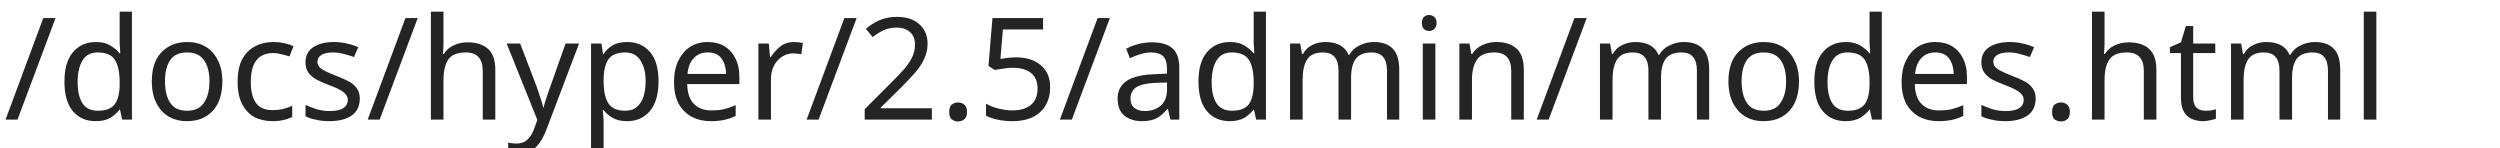
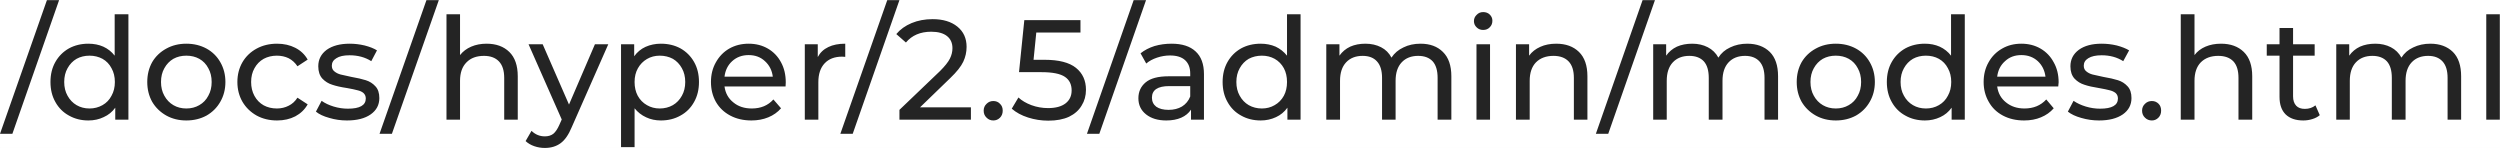
<svg xmlns="http://www.w3.org/2000/svg" width="127.33mm" height="7.533mm" version="1.1" viewBox="0 0 127.33 7.533">
  <g transform="translate(.86037 -228.09)">
    <rect x="-.86" y="228.09" width="127.33" height="7.533" fill="#fff" />
-     <text transform="scale(1 .99998)" x="-0.658" y="234.186" fill="#242424" font-family="'Montserrat Medium'" font-size="7.23px" font-weight="500" letter-spacing="0px" stroke-width=".073px" word-spacing="0px" style="font-feature-settings:normal;font-variant-caps:normal;font-variant-ligatures:normal;font-variant-numeric:normal;line-height:0%" xml:space="preserve">
-       <tspan x="-0.658" y="234.186" fill="#242424" font-family="'Montserrat Medium'" font-size="7.23px" font-weight="500" stroke-width=".073px" style="font-feature-settings:normal;font-variant-caps:normal;font-variant-ligatures:normal;font-variant-numeric:normal;line-height:125%">/docs/hyper/2.5/admin/modes.html</tspan>
-     </text>
+     <g transform="scale(1 .99998)" fill="#242424" stroke-width=".073px" word-spacing="0px" style="font-feature-settings:normal;font-variant-caps:normal;font-variant-ligatures:normal;font-variant-numeric:normal;line-height:0%" xml:space="preserve">
+       <g fill="#242424" stroke-width=".073px" style="font-feature-settings:normal;font-variant-caps:normal;font-variant-ligatures:normal;font-variant-numeric:normal;line-height:125%">
+         <path d="M1.53 228.1L2.15 228.1L-0.23 234.91L-0.86 234.91ZM5.68 228.82L5.68 234.19L5.01 234.19L5.01 233.58Q4.78 233.9 4.42 234.06Q4.07 234.23 3.64 234.23Q3.09 234.23 2.65 233.98Q2.21 233.74 1.96 233.29Q1.71 232.85 1.71 232.27Q1.71 231.69 1.96 231.25Q2.21 230.81 2.65 230.56Q3.09 230.32 3.64 230.32Q4.06 230.32 4.4 230.47Q4.75 230.63 4.98 230.93L4.98 228.82ZM3.7 233.62Q4.06 233.62 4.36 233.45Q4.66 233.28 4.82 232.97Q4.99 232.67 4.99 232.27Q4.99 231.87 4.82 231.57Q4.66 231.26 4.36 231.09Q4.06 230.93 3.7 230.93Q3.33 230.93 3.04 231.09Q2.75 231.26 2.58 231.57Q2.41 231.87 2.41 232.27Q2.41 232.67 2.58 232.97Q2.75 233.28 3.04 233.45Q3.33 233.62 3.7 233.62ZM8.63 234.23Q8.06 234.23 7.61 233.98Q7.15 233.72 6.89 233.28Q6.64 232.83 6.64 232.27Q6.64 231.71 6.89 231.26Q7.15 230.82 7.61 230.57Q8.06 230.32 8.63 230.32Q9.2 230.32 9.66 230.57Q10.11 230.82 10.36 231.26Q10.62 231.71 10.62 232.27Q10.62 232.83 10.36 233.28Q10.11 233.72 9.66 233.98Q9.2 234.23 8.63 234.23ZM8.63 233.62Q9 233.62 9.29 233.45Q9.59 233.28 9.75 232.97Q9.92 232.67 9.92 232.27Q9.92 231.87 9.75 231.57Q9.59 231.26 9.29 231.09Q9 230.93 8.63 230.93Q8.26 230.93 7.97 231.09Q7.68 231.26 7.51 231.57Q7.34 231.87 7.34 232.27Q7.34 232.67 7.51 232.97Q7.68 233.28 7.97 233.45Q8.26 233.62 8.63 233.62ZM13.25 234.23Q12.67 234.23 12.21 233.98Q11.75 233.72 11.49 233.28Q11.23 232.83 11.23 232.27Q11.23 231.71 11.49 231.26Q11.75 230.82 12.21 230.57Q12.67 230.32 13.25 230.32Q13.77 230.32 14.18 230.53Q14.59 230.74 14.81 231.13L14.29 231.47Q14.11 231.2 13.84 231.06Q13.57 230.93 13.24 230.93Q12.87 230.93 12.57 231.09Q12.27 231.26 12.1 231.57Q11.93 231.87 11.93 232.27Q11.93 232.67 12.1 232.98Q12.27 233.29 12.57 233.46Q12.87 233.62 13.24 233.62Q13.57 233.62 13.84 233.48Q14.11 233.35 14.29 233.07L14.81 233.41Q14.59 233.8 14.18 234.02Q13.77 234.23 13.25 234.23ZM16.81 234.23Q16.34 234.23 15.91 234.1Q15.47 233.98 15.23 233.78L15.52 233.23Q15.77 233.41 16.13 233.52Q16.49 233.63 16.86 233.63Q17.77 233.63 17.77 233.11Q17.77 232.94 17.65 232.83Q17.53 232.73 17.34 232.69Q17.16 232.64 16.82 232.58Q16.35 232.51 16.06 232.41Q15.77 232.32 15.56 232.1Q15.35 231.87 15.35 231.47Q15.35 230.95 15.78 230.63Q16.22 230.32 16.95 230.32Q17.33 230.32 17.71 230.41Q18.1 230.51 18.34 230.66L18.05 231.21Q17.58 230.91 16.94 230.91Q16.5 230.91 16.27 231.06Q16.04 231.2 16.04 231.44Q16.04 231.63 16.17 231.73Q16.3 231.84 16.49 231.89Q16.68 231.94 17.03 232.01Q17.49 232.09 17.77 232.18Q18.06 232.27 18.26 232.49Q18.46 232.7 18.46 233.09Q18.46 233.61 18.02 233.92Q17.58 234.23 16.81 234.23ZM20.86 228.1L21.49 228.1L19.1 234.91L18.47 234.91ZM23.92 230.32Q24.65 230.32 25.08 230.74Q25.51 231.16 25.51 231.98L25.51 234.19L24.82 234.19L24.82 232.06Q24.82 231.5 24.55 231.22Q24.28 230.94 23.79 230.94Q23.22 230.94 22.9 231.27Q22.57 231.6 22.57 232.21L22.57 234.19L21.88 234.19L21.88 228.82L22.57 228.82L22.57 230.9Q22.79 230.62 23.14 230.47Q23.49 230.32 23.92 230.32ZM30.12 230.35L28.26 234.57Q28.02 235.15 27.69 235.39Q27.36 235.63 26.89 235.63Q26.61 235.63 26.35 235.54Q26.09 235.45 25.91 235.28L26.21 234.76Q26.5 235.04 26.89 235.04Q27.15 235.04 27.32 234.91Q27.49 234.77 27.63 234.45L27.75 234.18L26.06 230.35L26.78 230.35L28.12 233.42L29.44 230.35ZM32.8 230.32Q33.36 230.32 33.8 230.56Q34.24 230.81 34.49 231.25Q34.74 231.69 34.74 232.27Q34.74 232.85 34.49 233.29Q34.24 233.74 33.8 233.98Q33.36 234.23 32.8 234.23Q32.39 234.23 32.05 234.07Q31.7 233.91 31.46 233.61L31.46 235.59L30.77 235.59L30.77 230.35L31.44 230.35L31.44 230.96Q31.67 230.64 32.02 230.48Q32.38 230.32 32.8 230.32ZM32.74 233.62Q33.11 233.62 33.41 233.45Q33.7 233.28 33.87 232.97Q34.04 232.67 34.04 232.27Q34.04 231.87 33.87 231.57Q33.7 231.26 33.41 231.09Q33.11 230.93 32.74 230.93Q32.38 230.93 32.09 231.1Q31.8 231.27 31.63 231.57Q31.46 231.87 31.46 232.27Q31.46 232.67 31.62 232.97Q31.79 233.28 32.09 233.45Q32.38 233.62 32.74 233.62ZM39.16 232.29Q39.16 232.37 39.15 232.5L36.04 232.5Q36.11 233.01 36.49 233.31Q36.86 233.62 37.43 233.62Q38.12 233.62 38.53 233.16L38.92 233.61Q38.66 233.91 38.27 234.07Q37.88 234.23 37.41 234.23Q36.8 234.23 36.33 233.98Q35.86 233.73 35.6 233.28Q35.35 232.83 35.35 232.27Q35.35 231.71 35.6 231.27Q35.85 230.82 36.28 230.57Q36.72 230.32 37.27 230.32Q37.82 230.32 38.25 230.57Q38.68 230.82 38.92 231.27Q39.16 231.71 39.16 232.29ZM37.27 230.9Q36.77 230.9 36.43 231.21Q36.1 231.51 36.04 232L38.5 232Q38.44 231.52 38.1 231.21Q37.77 230.9 37.27 230.9ZM40.79 231Q40.97 230.66 41.33 230.49Q41.68 230.32 42.19 230.32L42.19 230.99Q42.13 230.98 42.03 230.98Q41.46 230.98 41.14 231.32Q40.82 231.66 40.82 232.28L40.82 234.19L40.13 234.19L40.13 230.35L40.79 230.35L40.79 231ZM44.33 228.1L44.95 228.1L42.57 234.91L41.94 234.91ZM48.59 233.56L48.59 234.19L44.95 234.19L44.95 233.69L47.02 231.71Q47.39 231.34 47.52 231.08Q47.65 230.82 47.65 230.55Q47.65 230.15 47.37 229.93Q47.09 229.71 46.57 229.71Q45.74 229.71 45.28 230.26L44.79 229.83Q45.09 229.47 45.57 229.27Q46.05 229.07 46.64 229.07Q47.43 229.07 47.9 229.45Q48.37 229.83 48.37 230.48Q48.37 230.88 48.2 231.24Q48.03 231.6 47.54 232.07L46 233.56ZM49.73 234.23Q49.53 234.23 49.39 234.09Q49.24 233.95 49.24 233.73Q49.24 233.52 49.39 233.38Q49.53 233.24 49.73 233.24Q49.94 233.24 50.07 233.38Q50.21 233.51 50.21 233.73Q50.21 233.95 50.07 234.09Q49.93 234.23 49.73 234.23ZM52.34 231.14Q53.43 231.14 53.94 231.55Q54.45 231.96 54.45 232.67Q54.45 233.12 54.23 233.47Q54.02 233.83 53.59 234.04Q53.16 234.24 52.53 234.24Q52 234.24 51.5 234.08Q51 233.92 50.67 233.63L51.01 233.06Q51.27 233.3 51.67 233.45Q52.08 233.6 52.52 233.6Q53.1 233.6 53.41 233.36Q53.72 233.12 53.72 232.7Q53.72 232.24 53.38 232.01Q53.03 231.77 52.19 231.77L51.04 231.77L51.31 229.12L54.17 229.12L54.17 229.75L51.92 229.75L51.78 231.14L52.34 231.14ZM56.88 228.1L57.51 228.1L55.13 234.91L54.5 234.91ZM58.81 230.32Q59.61 230.32 60.03 230.71Q60.46 231.1 60.46 231.87L60.46 234.19L59.8 234.19L59.8 233.68Q59.62 233.95 59.3 234.09Q58.98 234.23 58.54 234.23Q57.9 234.23 57.51 233.92Q57.12 233.61 57.12 233.1Q57.12 232.6 57.49 232.29Q57.86 231.98 58.66 231.98L59.76 231.98L59.76 231.84Q59.76 231.4 59.5 231.16Q59.24 230.92 58.73 230.92Q58.4 230.92 58.07 231.03Q57.74 231.14 57.52 231.33L57.23 230.81Q57.53 230.57 57.94 230.44Q58.35 230.32 58.81 230.32ZM58.66 233.69Q59.05 233.69 59.34 233.52Q59.63 233.34 59.76 233.01L59.76 232.48L58.69 232.48Q57.81 232.48 57.81 233.07Q57.81 233.36 58.03 233.53Q58.26 233.69 58.66 233.69ZM65.38 228.82L65.38 234.19L64.71 234.19L64.71 233.58Q64.48 233.9 64.13 234.06Q63.77 234.23 63.35 234.23Q62.79 234.23 62.35 233.98Q61.91 233.74 61.66 233.29Q61.41 232.85 61.41 232.27Q61.41 231.69 61.66 231.25Q61.91 230.81 62.35 230.56Q62.79 230.32 63.35 230.32Q63.76 230.32 64.11 230.47Q64.45 230.63 64.69 230.93L64.69 228.82ZM63.41 233.62Q63.77 233.62 64.06 233.45Q64.36 233.28 64.53 232.97Q64.69 232.67 64.69 232.27Q64.69 231.87 64.53 231.57Q64.36 231.26 64.06 231.09Q63.77 230.93 63.41 230.93Q63.04 230.93 62.74 231.09Q62.45 231.26 62.28 231.57Q62.11 231.87 62.11 232.27Q62.11 232.67 62.28 232.97Q62.45 233.28 62.74 233.45Q63.04 233.62 63.41 233.62ZM71.49 230.32Q72.21 230.32 72.63 230.74Q73.06 231.16 73.06 231.98L73.06 234.19L72.36 234.19L72.36 232.06Q72.36 231.5 72.11 231.22Q71.85 230.94 71.37 230.94Q70.84 230.94 70.53 231.27Q70.22 231.6 70.22 232.21L70.22 234.19L69.53 234.19L69.53 232.06Q69.53 231.5 69.27 231.22Q69.02 230.94 68.54 230.94Q68.01 230.94 67.7 231.27Q67.39 231.6 67.39 232.21L67.39 234.19L66.69 234.19L66.69 230.35L67.36 230.35L67.36 230.93Q67.57 230.63 67.91 230.47Q68.25 230.32 68.68 230.32Q69.13 230.32 69.48 230.5Q69.83 230.68 70.01 231.03Q70.23 230.69 70.62 230.51Q71 230.32 71.49 230.32ZM74.34 230.35L75.03 230.35L75.03 234.19L74.34 234.19ZM74.68 229.62Q74.48 229.62 74.35 229.49Q74.21 229.36 74.21 229.17Q74.21 228.98 74.35 228.85Q74.48 228.71 74.68 228.71Q74.89 228.71 75.02 228.84Q75.15 228.97 75.15 229.15Q75.15 229.35 75.02 229.48Q74.89 229.62 74.68 229.62ZM78.4 230.32Q79.13 230.32 79.56 230.74Q79.99 231.16 79.99 231.98L79.99 234.19L79.3 234.19L79.3 232.06Q79.3 231.5 79.03 231.22Q78.76 230.94 78.26 230.94Q77.7 230.94 77.37 231.27Q77.05 231.6 77.05 232.21L77.05 234.19L76.35 234.19L76.35 230.35L77.02 230.35L77.02 230.93Q77.23 230.64 77.59 230.48Q77.94 230.32 78.4 230.32ZM82.8 228.1L83.43 228.1L81.05 234.91L80.42 234.91ZM88.13 230.32Q88.85 230.32 89.28 230.74Q89.7 231.16 89.7 231.98L89.7 234.19L89.01 234.19L89.01 232.06Q89.01 231.5 88.75 231.22Q88.49 230.94 88.02 230.94Q87.49 230.94 87.18 231.27Q86.87 231.6 86.87 232.21L86.87 234.19L86.17 234.19L86.17 232.06Q86.17 231.5 85.92 231.22Q85.66 230.94 85.18 230.94Q84.65 230.94 84.34 231.27Q84.03 231.6 84.03 232.21L84.03 234.19L83.34 234.19L83.34 230.35L84 230.35L84 230.93Q84.21 230.63 84.55 230.47Q84.89 230.32 85.33 230.32Q85.77 230.32 86.12 230.5Q86.47 230.68 86.66 231.03Q86.87 230.69 87.26 230.51Q87.65 230.32 88.13 230.32ZM92.64 234.23Q92.07 234.23 91.62 233.98Q91.16 233.72 90.9 233.28Q90.65 232.83 90.65 232.27Q90.65 231.71 90.9 231.26Q91.16 230.82 91.62 230.57Q92.07 230.32 92.64 230.32Q93.21 230.32 93.67 230.57Q94.12 230.82 94.37 231.26Q94.63 231.71 94.63 232.27Q94.63 232.83 94.37 233.28Q94.12 233.72 93.67 233.98Q93.21 234.23 92.64 234.23ZM92.64 233.62Q93.01 233.62 93.3 233.45Q93.6 233.28 93.76 232.97Q93.93 232.67 93.93 232.27Q93.93 231.87 93.76 231.57Q93.6 231.26 93.3 231.09Q93.01 230.93 92.64 230.93Q92.27 230.93 91.98 231.09Q91.69 231.26 91.52 231.57Q91.35 231.87 91.35 232.27Q91.35 232.67 91.52 232.97Q91.69 233.28 91.98 233.45Q92.27 233.62 92.64 233.62ZM99.21 228.82L99.21 234.19L98.54 234.19L98.54 233.58Q98.31 233.9 97.96 234.06Q97.6 234.23 97.18 234.23Q96.62 234.23 96.18 233.98Q95.74 233.74 95.49 233.29Q95.24 232.85 95.24 232.27Q95.24 231.69 95.49 231.25Q95.74 230.81 96.18 230.56Q96.62 230.32 97.18 230.32Q97.59 230.32 97.93 230.47Q98.28 230.63 98.51 230.93L98.51 228.82ZM97.23 233.62Q97.6 233.62 97.89 233.45Q98.19 233.28 98.35 232.97Q98.52 232.67 98.52 232.27Q98.52 231.87 98.35 231.57Q98.19 231.26 97.89 231.09Q97.6 230.93 97.23 230.93Q96.86 230.93 96.57 231.09Q96.28 231.26 96.11 231.57Q95.94 231.87 95.94 232.27Q95.94 232.67 96.11 232.97Q96.28 233.28 96.57 233.45Q96.86 233.62 97.23 233.62ZM103.99 232.29Q103.99 232.37 103.97 232.5L100.86 232.5Q100.93 233.01 101.31 233.31Q101.69 233.62 102.25 233.62Q102.94 233.62 103.36 233.16L103.74 233.61Q103.48 233.91 103.09 234.07Q102.71 234.23 102.23 234.23Q101.62 234.23 101.15 233.98Q100.68 233.73 100.43 233.28Q100.17 232.83 100.17 232.27Q100.17 231.71 100.42 231.27Q100.67 230.82 101.11 230.57Q101.54 230.32 102.09 230.32Q102.64 230.32 103.07 230.57Q103.5 230.82 103.74 231.27Q103.99 231.71 103.99 232.29ZM102.09 230.9Q101.59 230.9 101.26 231.21Q100.92 231.51 100.86 232L103.32 232Q103.26 231.52 102.93 231.21Q102.59 230.9 102.09 230.9ZM106.05 234.23Q105.58 234.23 105.14 234.1Q104.71 233.98 104.46 233.78L104.75 233.23Q105.01 233.41 105.37 233.52Q105.73 233.63 106.1 233.63Q107.01 233.63 107.01 233.11Q107.01 232.94 106.89 232.83Q106.76 232.73 106.58 232.69Q106.39 232.64 106.05 232.58Q105.59 232.51 105.3 232.41Q105.01 232.32 104.8 232.1Q104.59 231.87 104.59 231.47Q104.59 230.95 105.02 230.63Q105.45 230.32 106.18 230.32Q106.57 230.32 106.95 230.41Q107.33 230.51 107.58 230.66L107.28 231.21Q106.81 230.91 106.18 230.91Q105.74 230.91 105.5 231.06Q105.27 231.2 105.27 231.44Q105.27 231.63 105.4 231.73Q105.53 231.84 105.72 231.89Q105.92 231.94 106.26 232.01Q106.73 232.09 107.01 232.18Q107.3 232.27 107.5 232.49Q107.7 232.7 107.7 233.09Q107.7 233.61 107.26 233.92Q106.81 234.23 106.05 234.23ZM108.74 234.23Q108.53 234.23 108.39 234.09Q108.24 233.95 108.24 233.73Q108.24 233.52 108.39 233.38Q108.53 233.24 108.74 233.24Q108.94 233.24 109.08 233.38Q109.21 233.51 109.21 233.73Q109.21 233.95 109.07 234.09Q108.93 234.23 108.74 234.23ZM112.26 230.32Q112.99 230.32 113.42 230.74Q113.85 231.16 113.85 231.98L113.85 234.19L113.15 234.19L113.15 232.06Q113.15 231.5 112.89 231.22Q112.62 230.94 112.12 230.94Q111.56 230.94 111.23 231.27Q110.91 231.6 110.91 232.21L110.91 234.19L110.21 234.19L110.21 228.82L110.91 228.82L110.91 230.9Q111.12 230.62 111.47 230.47Q111.82 230.32 112.26 230.32ZM117.29 233.96Q117.14 234.09 116.91 234.16Q116.69 234.23 116.45 234.23Q115.87 234.23 115.55 233.92Q115.24 233.61 115.24 233.03L115.24 230.93L114.59 230.93L114.59 230.35L115.24 230.35L115.24 229.52L115.93 229.52L115.93 230.35L117.03 230.35L117.03 230.93L115.93 230.93L115.93 233Q115.93 233.31 116.09 233.48Q116.24 233.64 116.53 233.64Q116.85 233.64 117.07 233.46ZM122.92 230.32Q123.64 230.32 124.07 230.74Q124.49 231.16 124.49 231.98L124.49 234.19L123.8 234.19L123.8 232.06Q123.8 231.5 123.54 231.22Q123.28 230.94 122.81 230.94Q122.28 230.94 121.97 231.27Q121.66 231.6 121.66 232.21L121.66 234.19L120.96 234.19L120.96 232.06Q120.96 231.5 120.71 231.22Q120.45 230.94 119.97 230.94Q119.44 230.94 119.13 231.27Q118.82 231.6 118.82 232.21L118.82 234.19L118.13 234.19L118.13 230.35L118.79 230.35L118.79 230.93Q119 230.63 119.34 230.47Q119.68 230.32 120.12 230.32Q120.56 230.32 120.91 230.5Q121.26 230.68 121.45 231.03Q121.66 230.69 122.05 230.51Q122.44 230.32 122.92 230.32ZM125.77 228.82L126.46 228.82L126.46 234.19L125.77 234.19Z" aria-label="/docs/hyper/2.5/admin/modes.html" />
+       </g>
+     </g>
  </g>
</svg>
